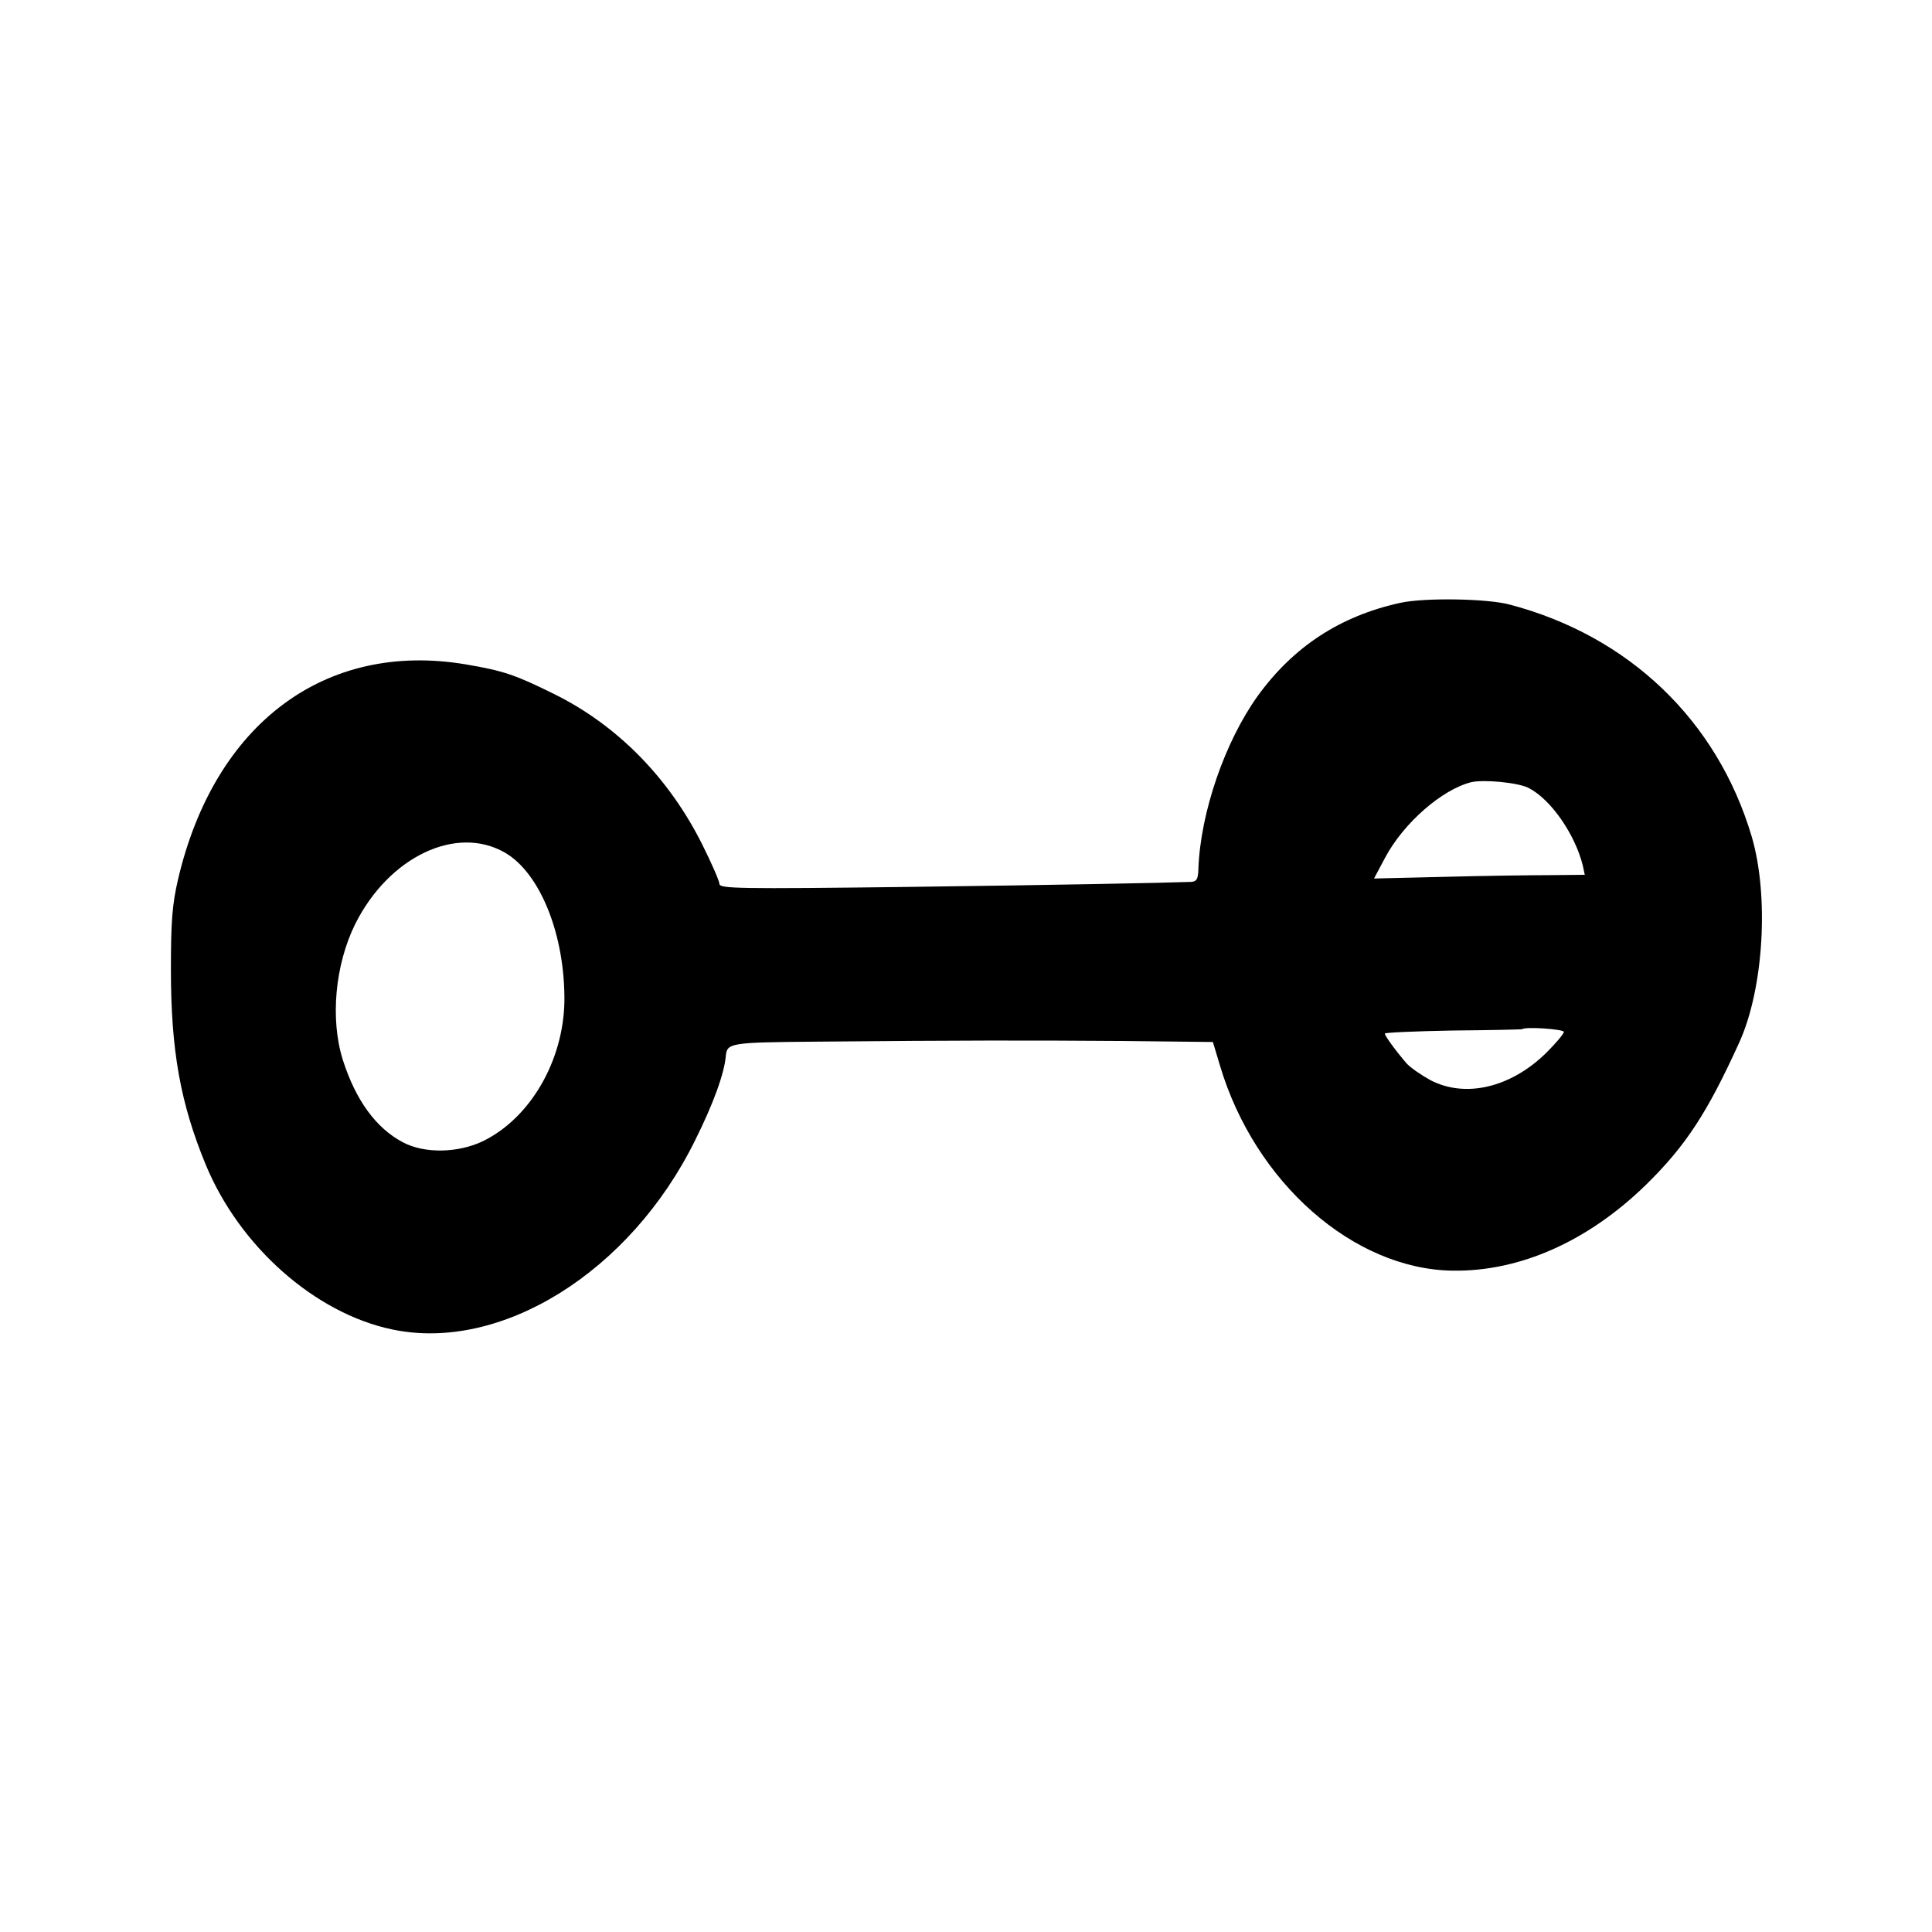
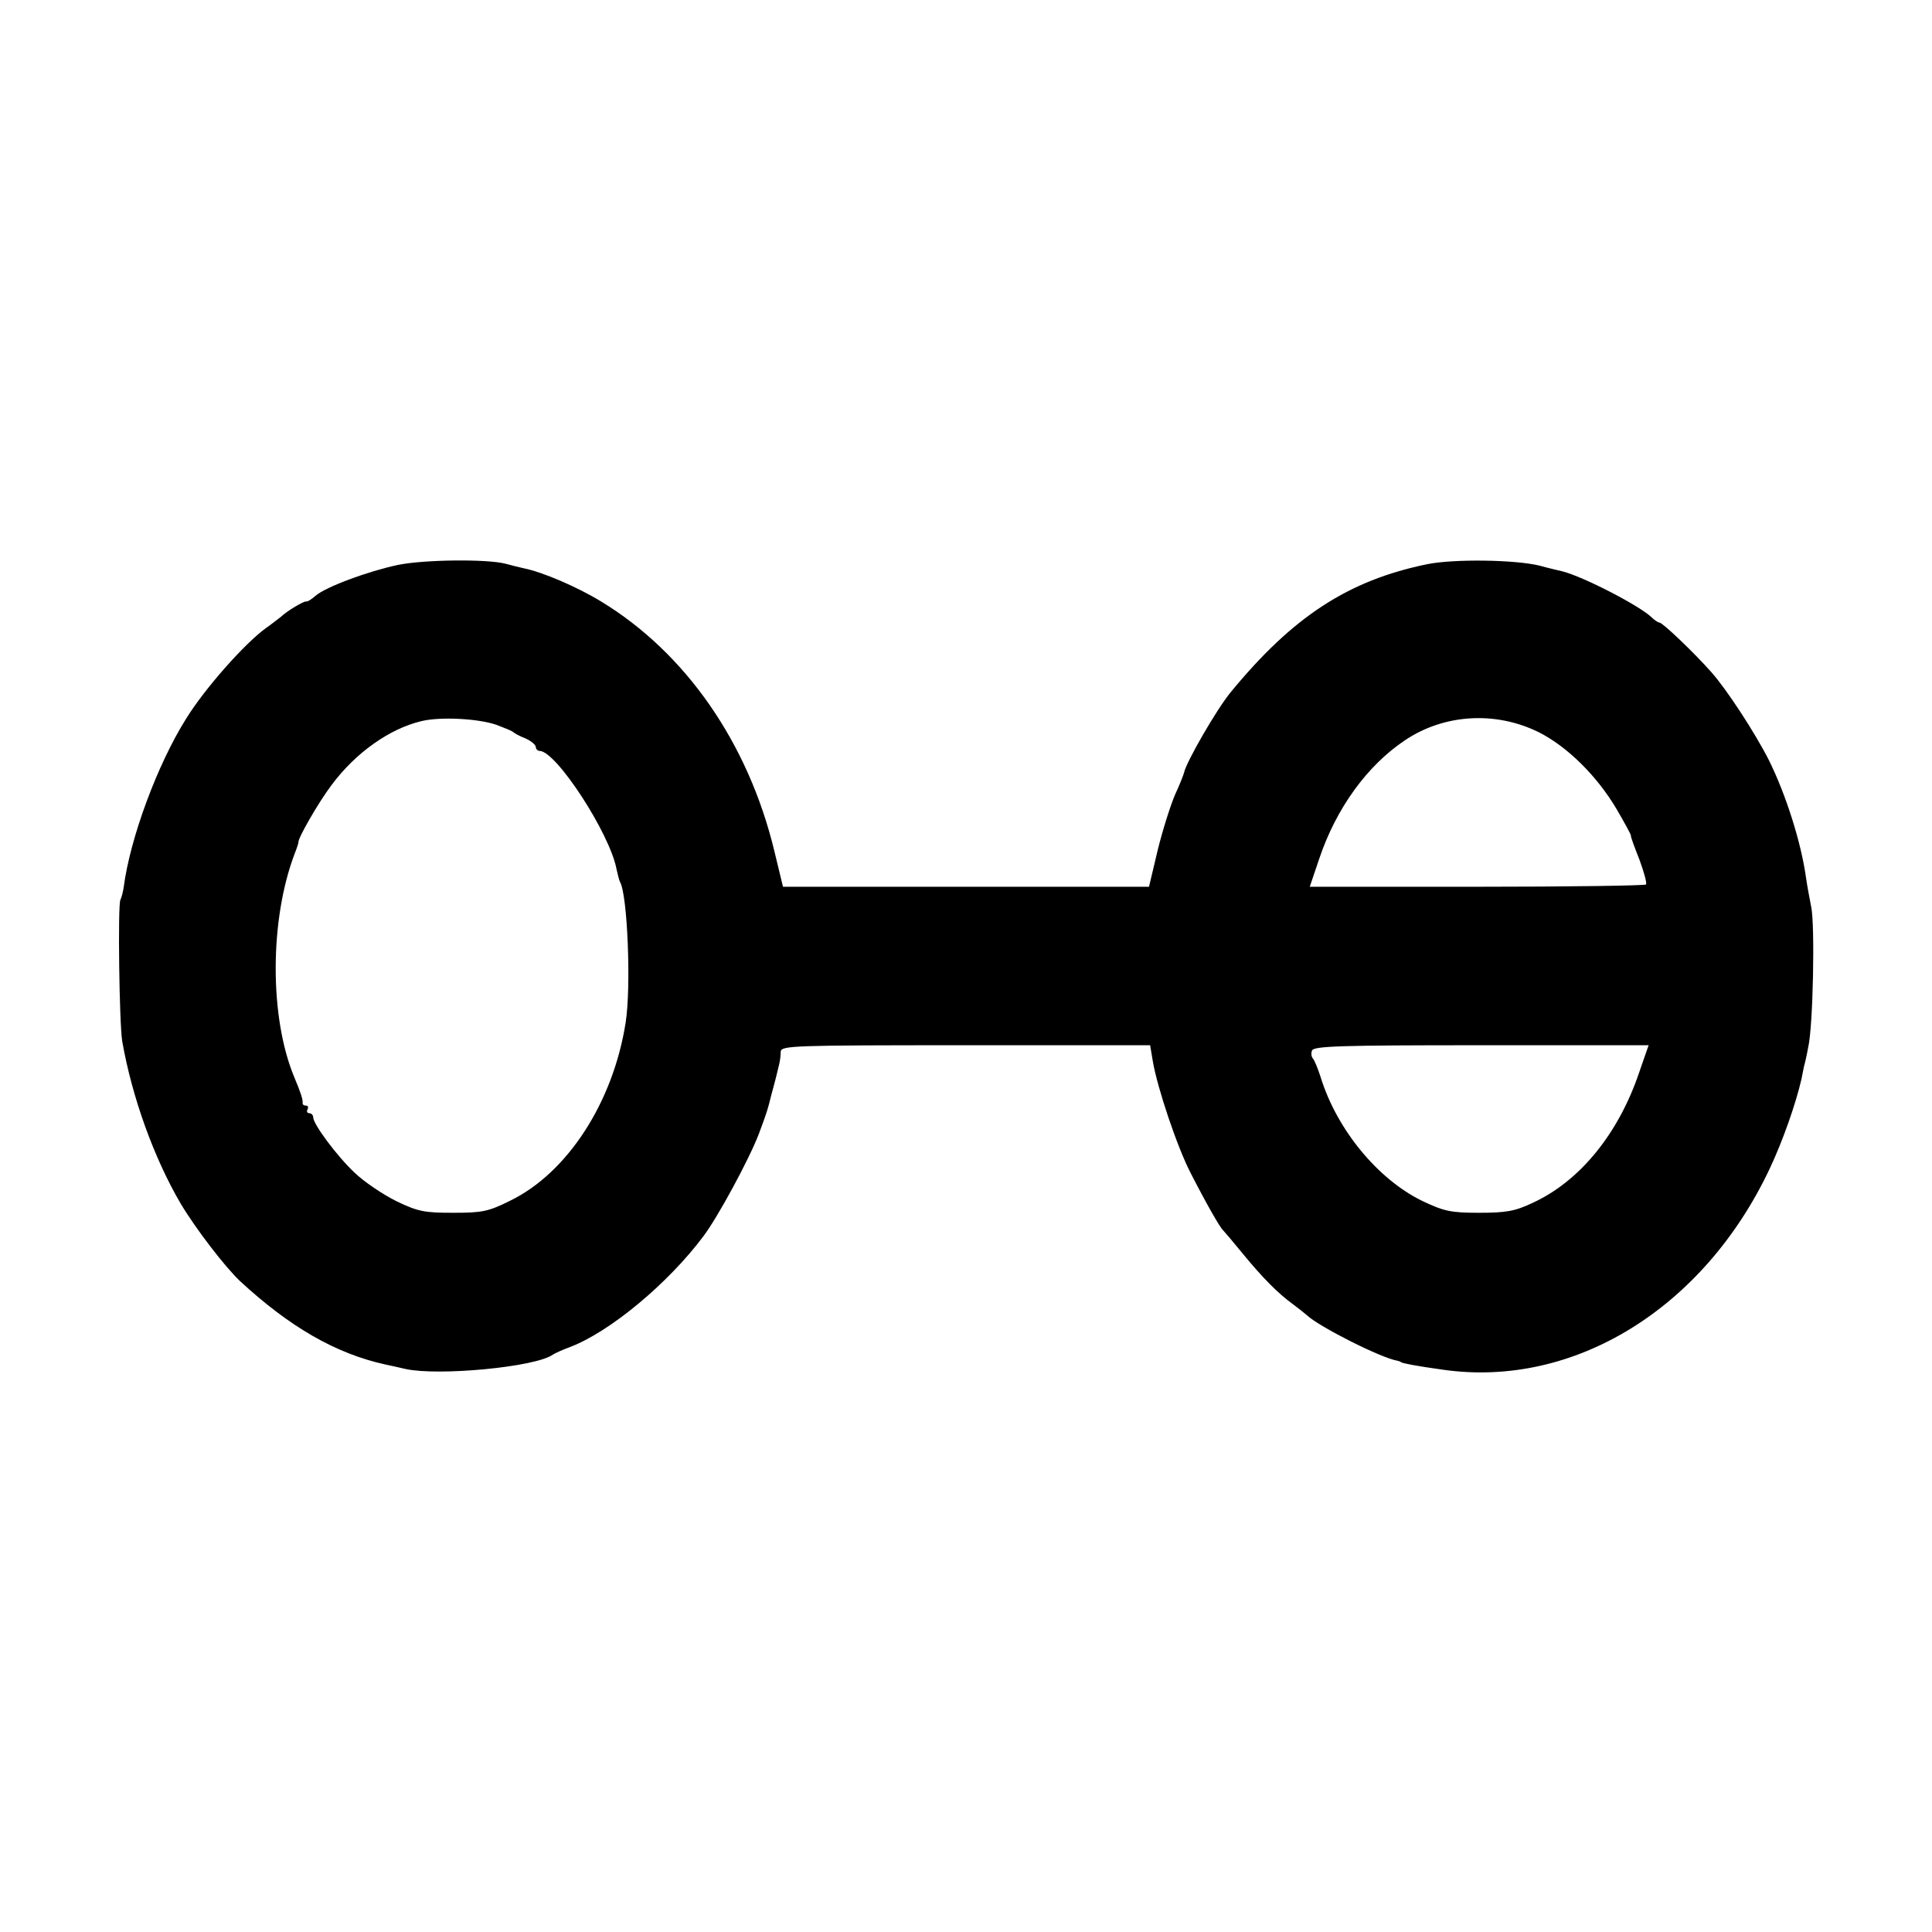
- <svg xmlns="http://www.w3.org/2000/svg" version="1.0" width="572pt" height="572pt" viewBox="0 0 572 572" preserveAspectRatio="xMidYMid meet">
-   <g transform="translate(0,572) scale(0.1,-0.1)" fill="#000000" stroke="none">
-     <path d="M4145 3935 c-177 -39 -315 -129 -421 -275 -97 -135 -170 -345 -176 -513 -1 -30 -5 -37 -22 -38 -85 -3 -381 -9 -848 -15 -489 -6 -548 -5 -548 9 0 8 -23 61 -51 117 -99 198 -252 353 -438 445 -115 57 -150 69 -262 88 -416 70 -744 -175 -852 -637 -17 -74 -21 -123 -21 -266 0 -240 28 -396 103 -578 100 -242 323 -440 552 -488 322 -68 705 170 897 560 54 108 87 199 91 251 4 37 14 39 268 41 426 4 629 4 906 2 l268 -3 21 -70 c103 -346 395 -603 689 -607 199 -3 401 87 573 255 118 116 181 213 276 422 72 160 88 433 36 609 -102 343 -363 593 -716 686 -66 18 -254 21 -325 5z m381 -548 c66 -34 137 -137 160 -229 l6 -28 -103 -1 c-57 0 -198 -2 -312 -5 l-209 -5 33 62 c55 103 168 201 254 223 37 9 141 -1 171 -17z m-3030 -192 c104 -61 177 -244 175 -440 -3 -175 -100 -344 -240 -413 -74 -36 -174 -38 -238 -4 -80 42 -140 125 -178 244 -38 121 -23 282 37 403 100 199 300 294 444 210z m3134 -530 c0 -6 -24 -34 -52 -62 -105 -103 -239 -135 -343 -81 -27 15 -59 37 -70 49 -32 37 -65 82 -65 89 0 3 91 7 203 9 111 1 203 3 204 4 8 8 123 0 123 -8z" />
+ <svg xmlns="http://www.w3.org/2000/svg" version="1.0" width="512pt" height="512pt" viewBox="0 0 512 512" preserveAspectRatio="xMidYMid meet">
+   <g transform="translate(0,512) scale(0.1,-0.1)" fill="#000000" stroke="none">
+     <path d="M1055 3623 c-80 -17 -191 -58 -219 -82 -10 -9 -21 -16 -25 -15 -6 1 -49 -24 -67 -41 -7 -5 -24 -19 -40 -30 -56 -41 -161 -159 -211 -240 -76 -121 -148 -316 -165 -445 -2 -14 -6 -29 -9 -35 -7 -13 -3 -328 5 -375 26 -148 84 -309 155 -430 40 -67 117 -167 157 -205 131 -121 253 -192 385 -221 13 -3 38 -8 54 -12 87 -19 344 5 390 38 6 4 26 13 45 20 106 40 261 169 355 295 38 51 120 202 146 270 22 59 24 66 33 103 3 12 9 32 12 45 3 12 7 29 9 37 2 8 4 23 4 33 1 16 31 17 490 17 l489 0 7 -42 c12 -71 65 -229 101 -298 41 -80 77 -143 85 -150 3 -3 27 -31 53 -63 51 -62 92 -104 132 -133 15 -11 31 -24 38 -30 32 -30 196 -113 239 -120 4 -1 8 -2 10 -4 4 -3 40 -10 112 -20 346 -49 689 162 864 531 36 76 70 174 85 239 3 14 6 30 7 35 2 6 7 28 11 50 13 56 18 323 8 371 -4 21 -11 57 -14 79 -13 93 -53 219 -98 310 -37 73 -112 188 -153 234 -46 52 -129 131 -137 131 -3 0 -13 6 -20 13 -31 31 -182 109 -238 123 -8 2 -35 8 -60 15 -66 16 -226 18 -297 4 -210 -43 -357 -139 -522 -340 -37 -45 -117 -184 -123 -212 -1 -5 -11 -31 -24 -59 -12 -28 -33 -94 -46 -147 l-23 -97 -485 0 -485 0 -23 95 c-69 286 -235 525 -459 661 -64 39 -155 78 -205 88 -13 3 -34 8 -48 12 -50 13 -216 11 -285 -3z m261 -424 c21 -8 41 -16 44 -19 3 -3 17 -11 33 -17 15 -7 27 -17 27 -23 0 -5 5 -10 10 -10 44 0 187 -220 204 -314 3 -14 7 -29 9 -33 20 -33 30 -279 15 -373 -33 -211 -154 -398 -306 -472 -58 -29 -75 -32 -151 -32 -76 0 -93 3 -151 31 -36 18 -85 51 -110 75 -47 44 -110 129 -110 147 0 6 -5 11 -11 11 -5 0 -7 5 -4 10 3 6 1 10 -4 10 -6 0 -10 3 -9 8 1 7 -5 27 -22 67 -66 158 -66 417 1 593 6 15 10 28 10 30 -3 8 53 106 88 152 64 86 154 149 238 169 50 12 150 7 199 -10z m2761 -19 c76 -38 155 -116 207 -204 21 -36 38 -67 38 -70 -1 -3 10 -32 23 -65 12 -33 20 -62 17 -65 -3 -3 -205 -6 -448 -6 l-443 0 25 74 c45 134 127 247 227 314 104 70 240 78 354 22z m267 -902 c-55 -163 -158 -289 -283 -346 -46 -22 -71 -26 -141 -26 -75 0 -93 4 -150 31 -118 57 -227 189 -270 328 -7 22 -16 44 -20 49 -5 5 -6 15 -3 22 4 12 81 14 448 14 l444 0 -25 -72z" />
  </g>
</svg>
